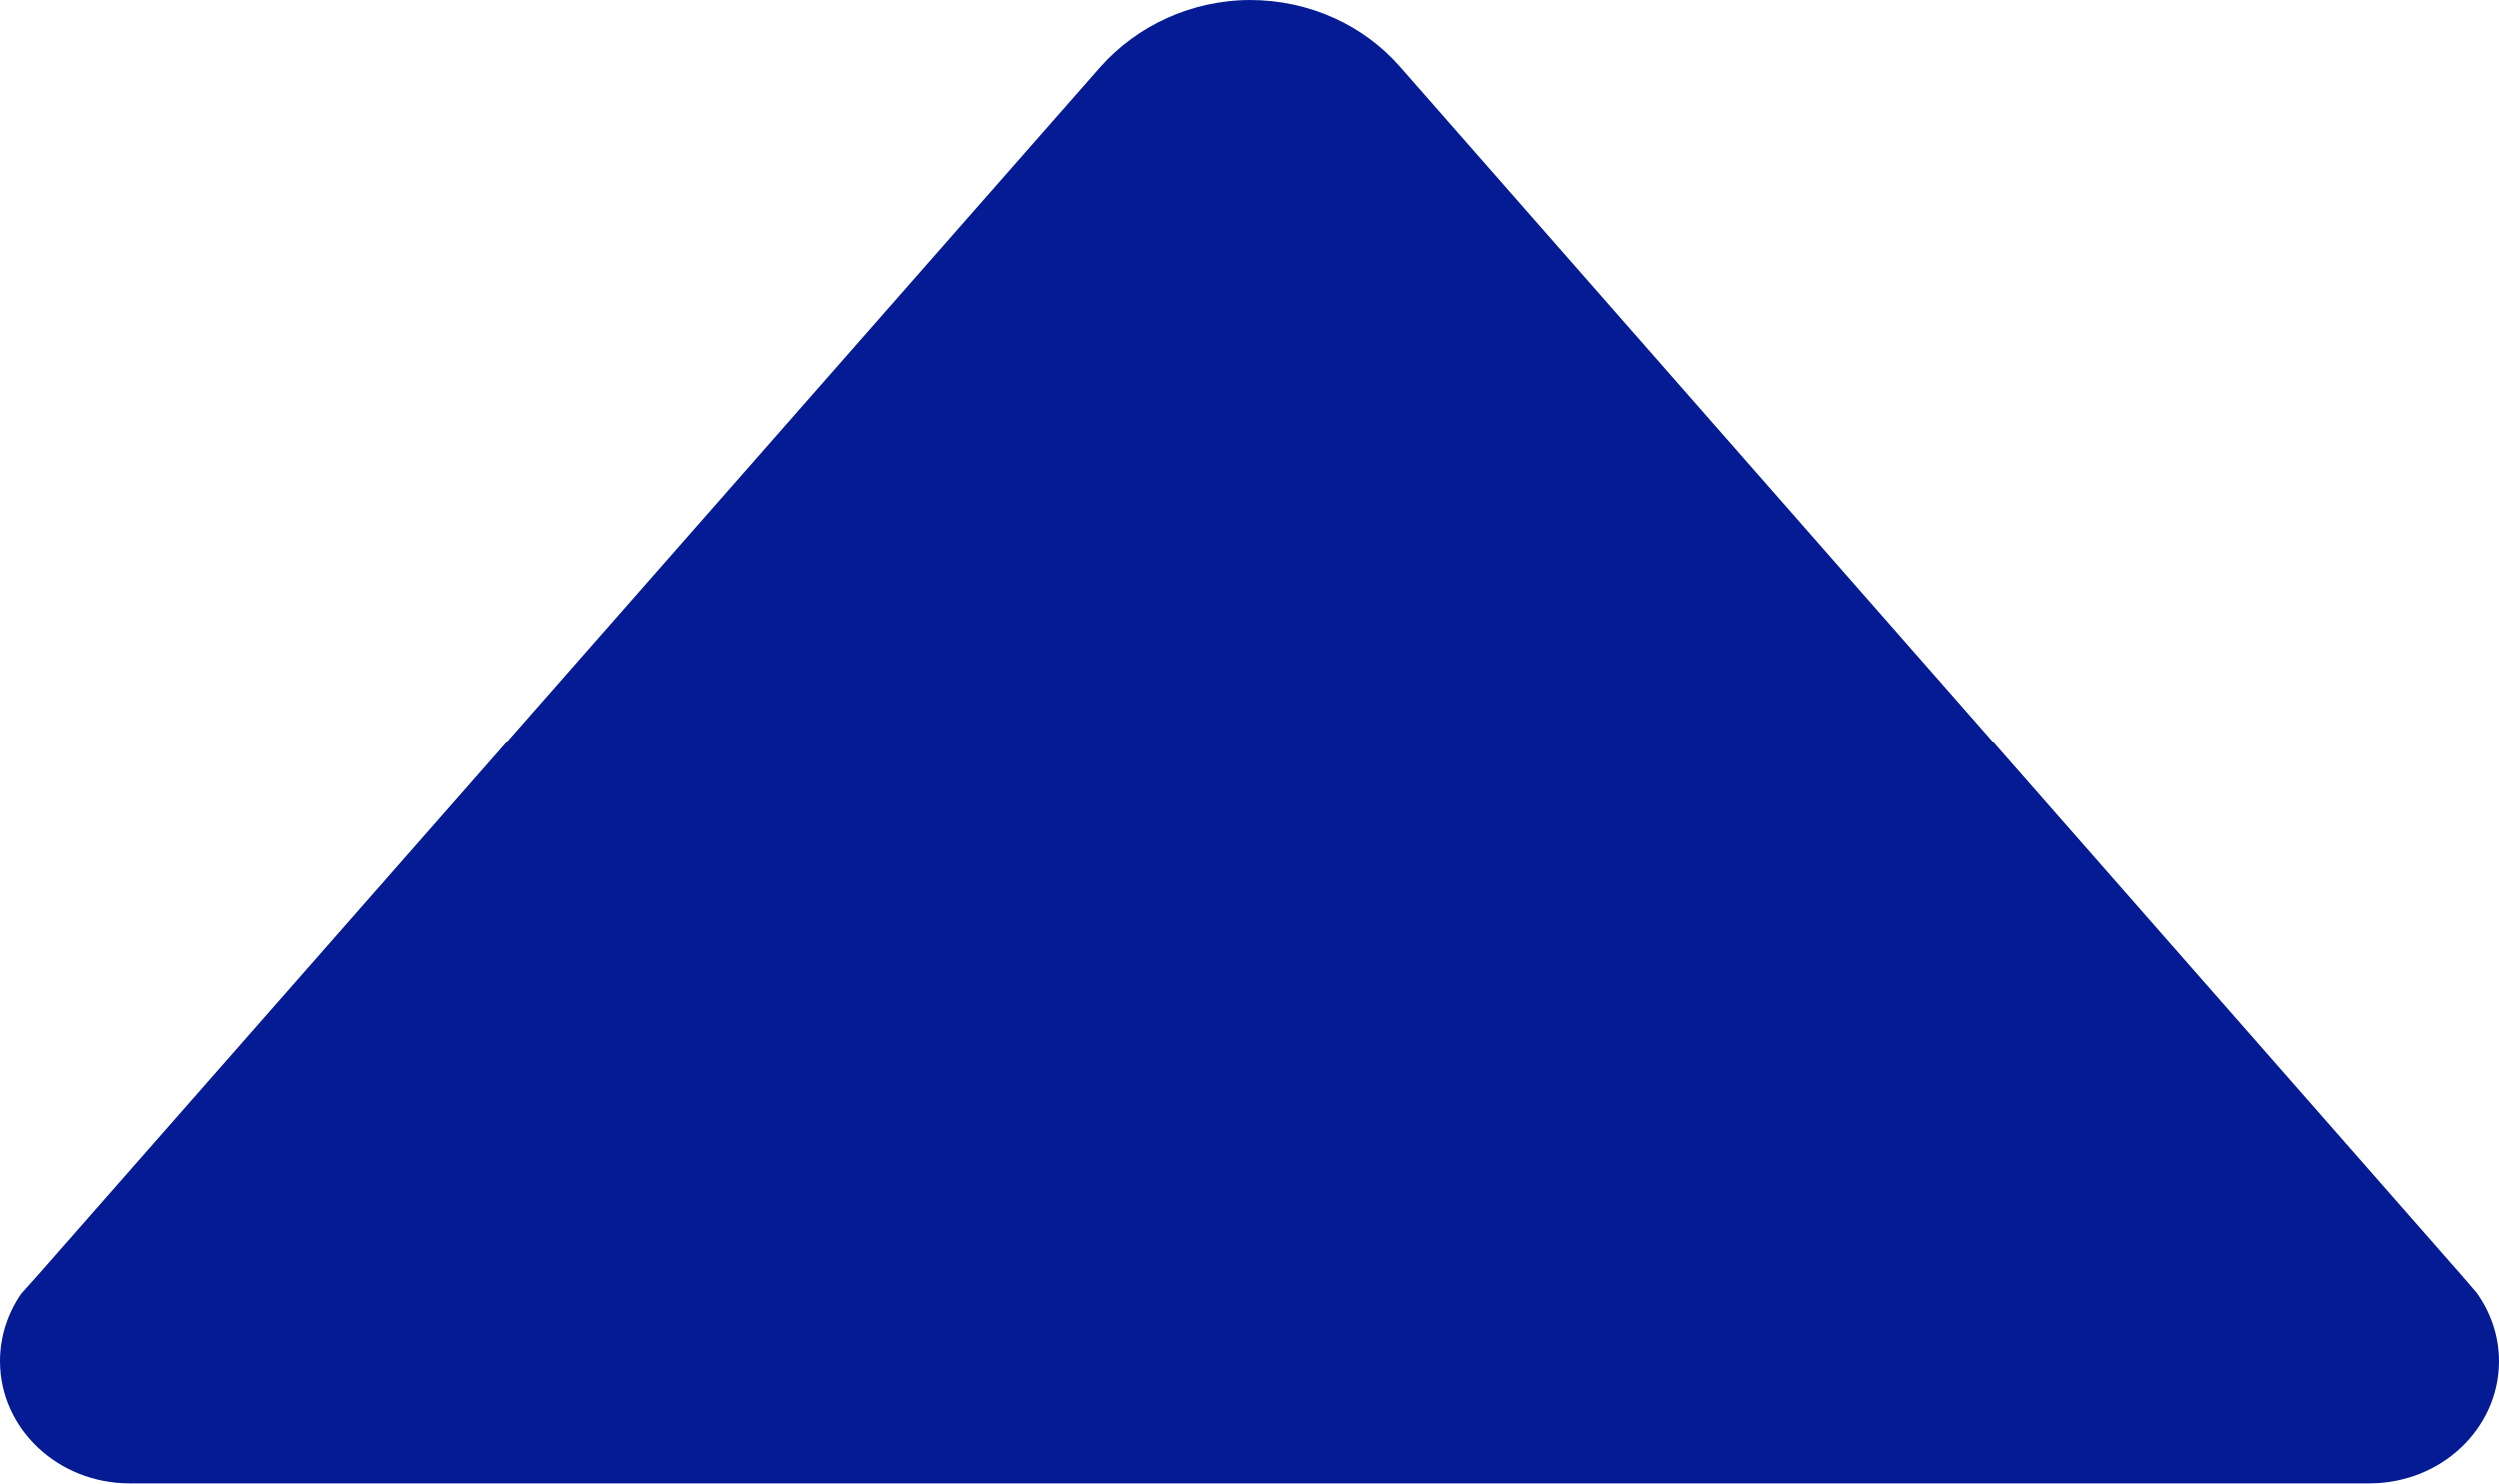
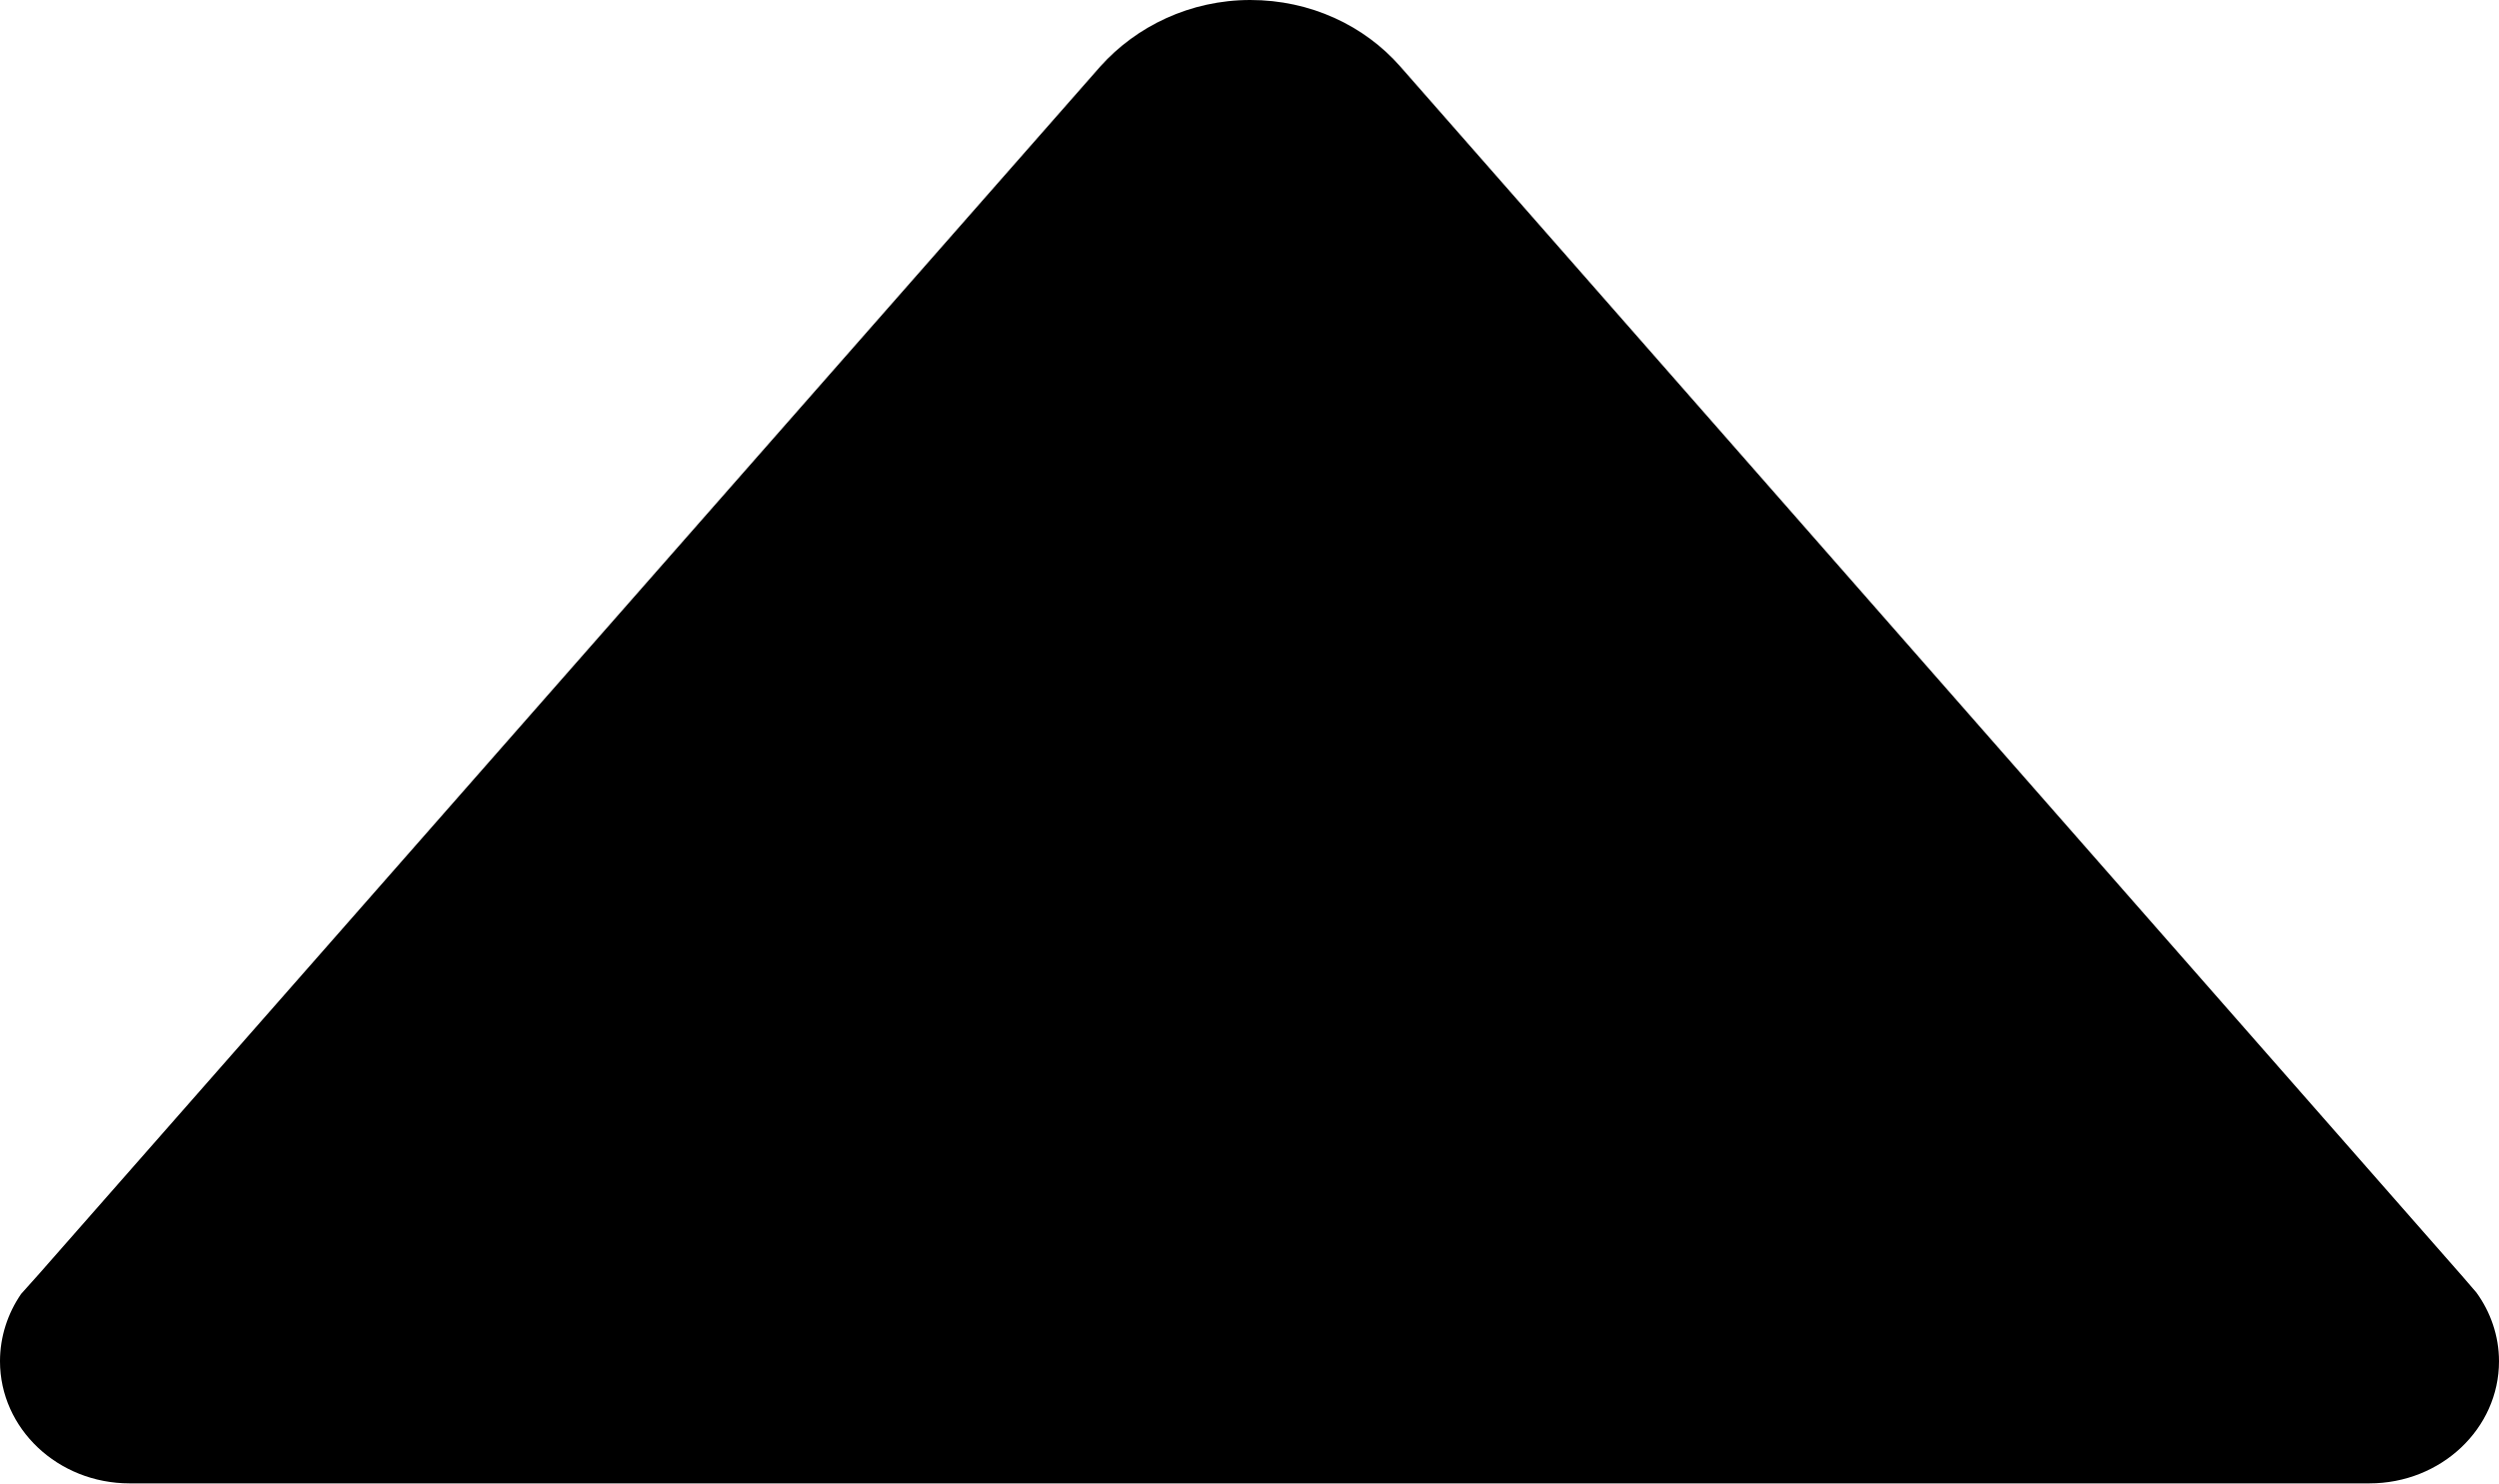
<svg xmlns="http://www.w3.org/2000/svg" width="32" height="19" viewBox="0 0 32 19" fill="none">
-   <path d="M31.71 16.555L31.53 16.346L17.93 0.851C17.47 0.327 16.78 0 16.01 0C15.24 0 14.55 0.337 14.09 0.851L0.5 16.317L0.27 16.574C0.1 16.822 0 17.119 0 17.436C0 18.297 0.74 19 1.66 19L30.34 19C31.26 19 32 18.297 32 17.436C32 17.109 31.89 16.802 31.71 16.555Z" fill="#041B94" />
+   <path d="M31.71 16.555L31.53 16.346L17.93 0.851C17.47 0.327 16.78 0 16.01 0C15.24 0 14.55 0.337 14.09 0.851L0.5 16.317L0.27 16.574C0.1 16.822 0 17.119 0 17.436C0 18.297 0.74 19 1.66 19L30.34 19C31.26 19 32 18.297 32 17.436C32 17.109 31.89 16.802 31.71 16.555Z" fill="currentColor" />
</svg>
